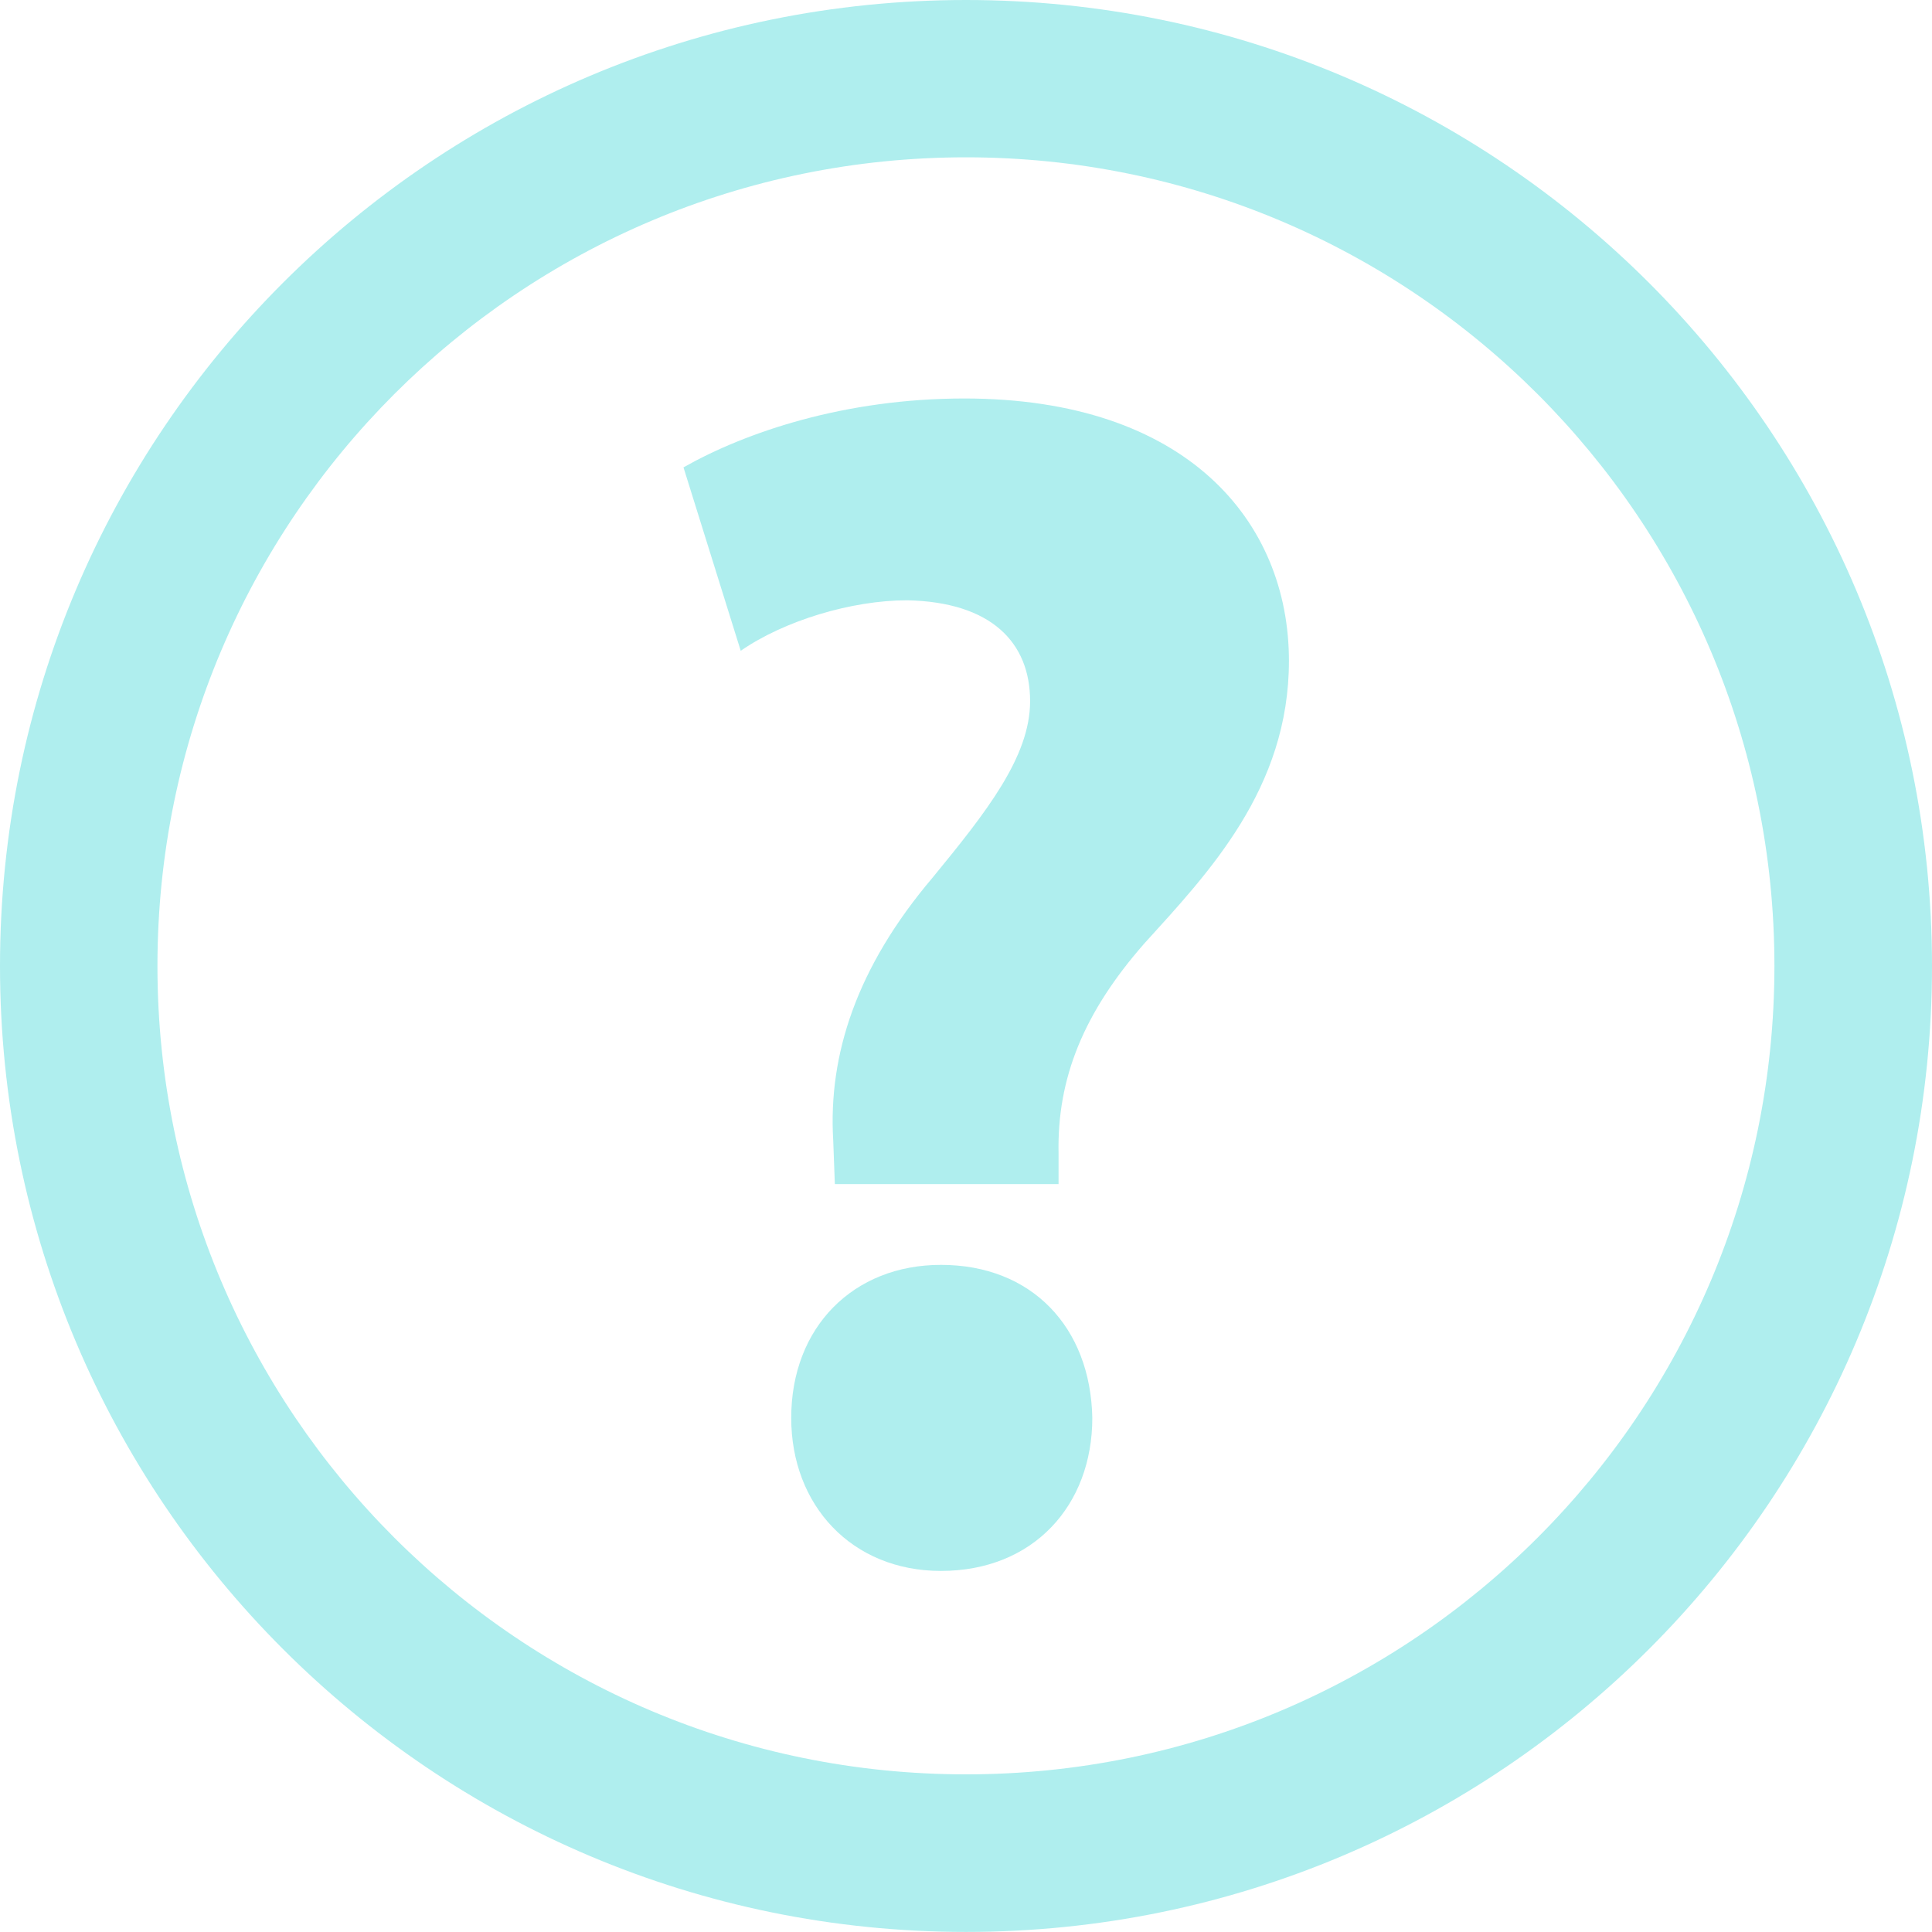
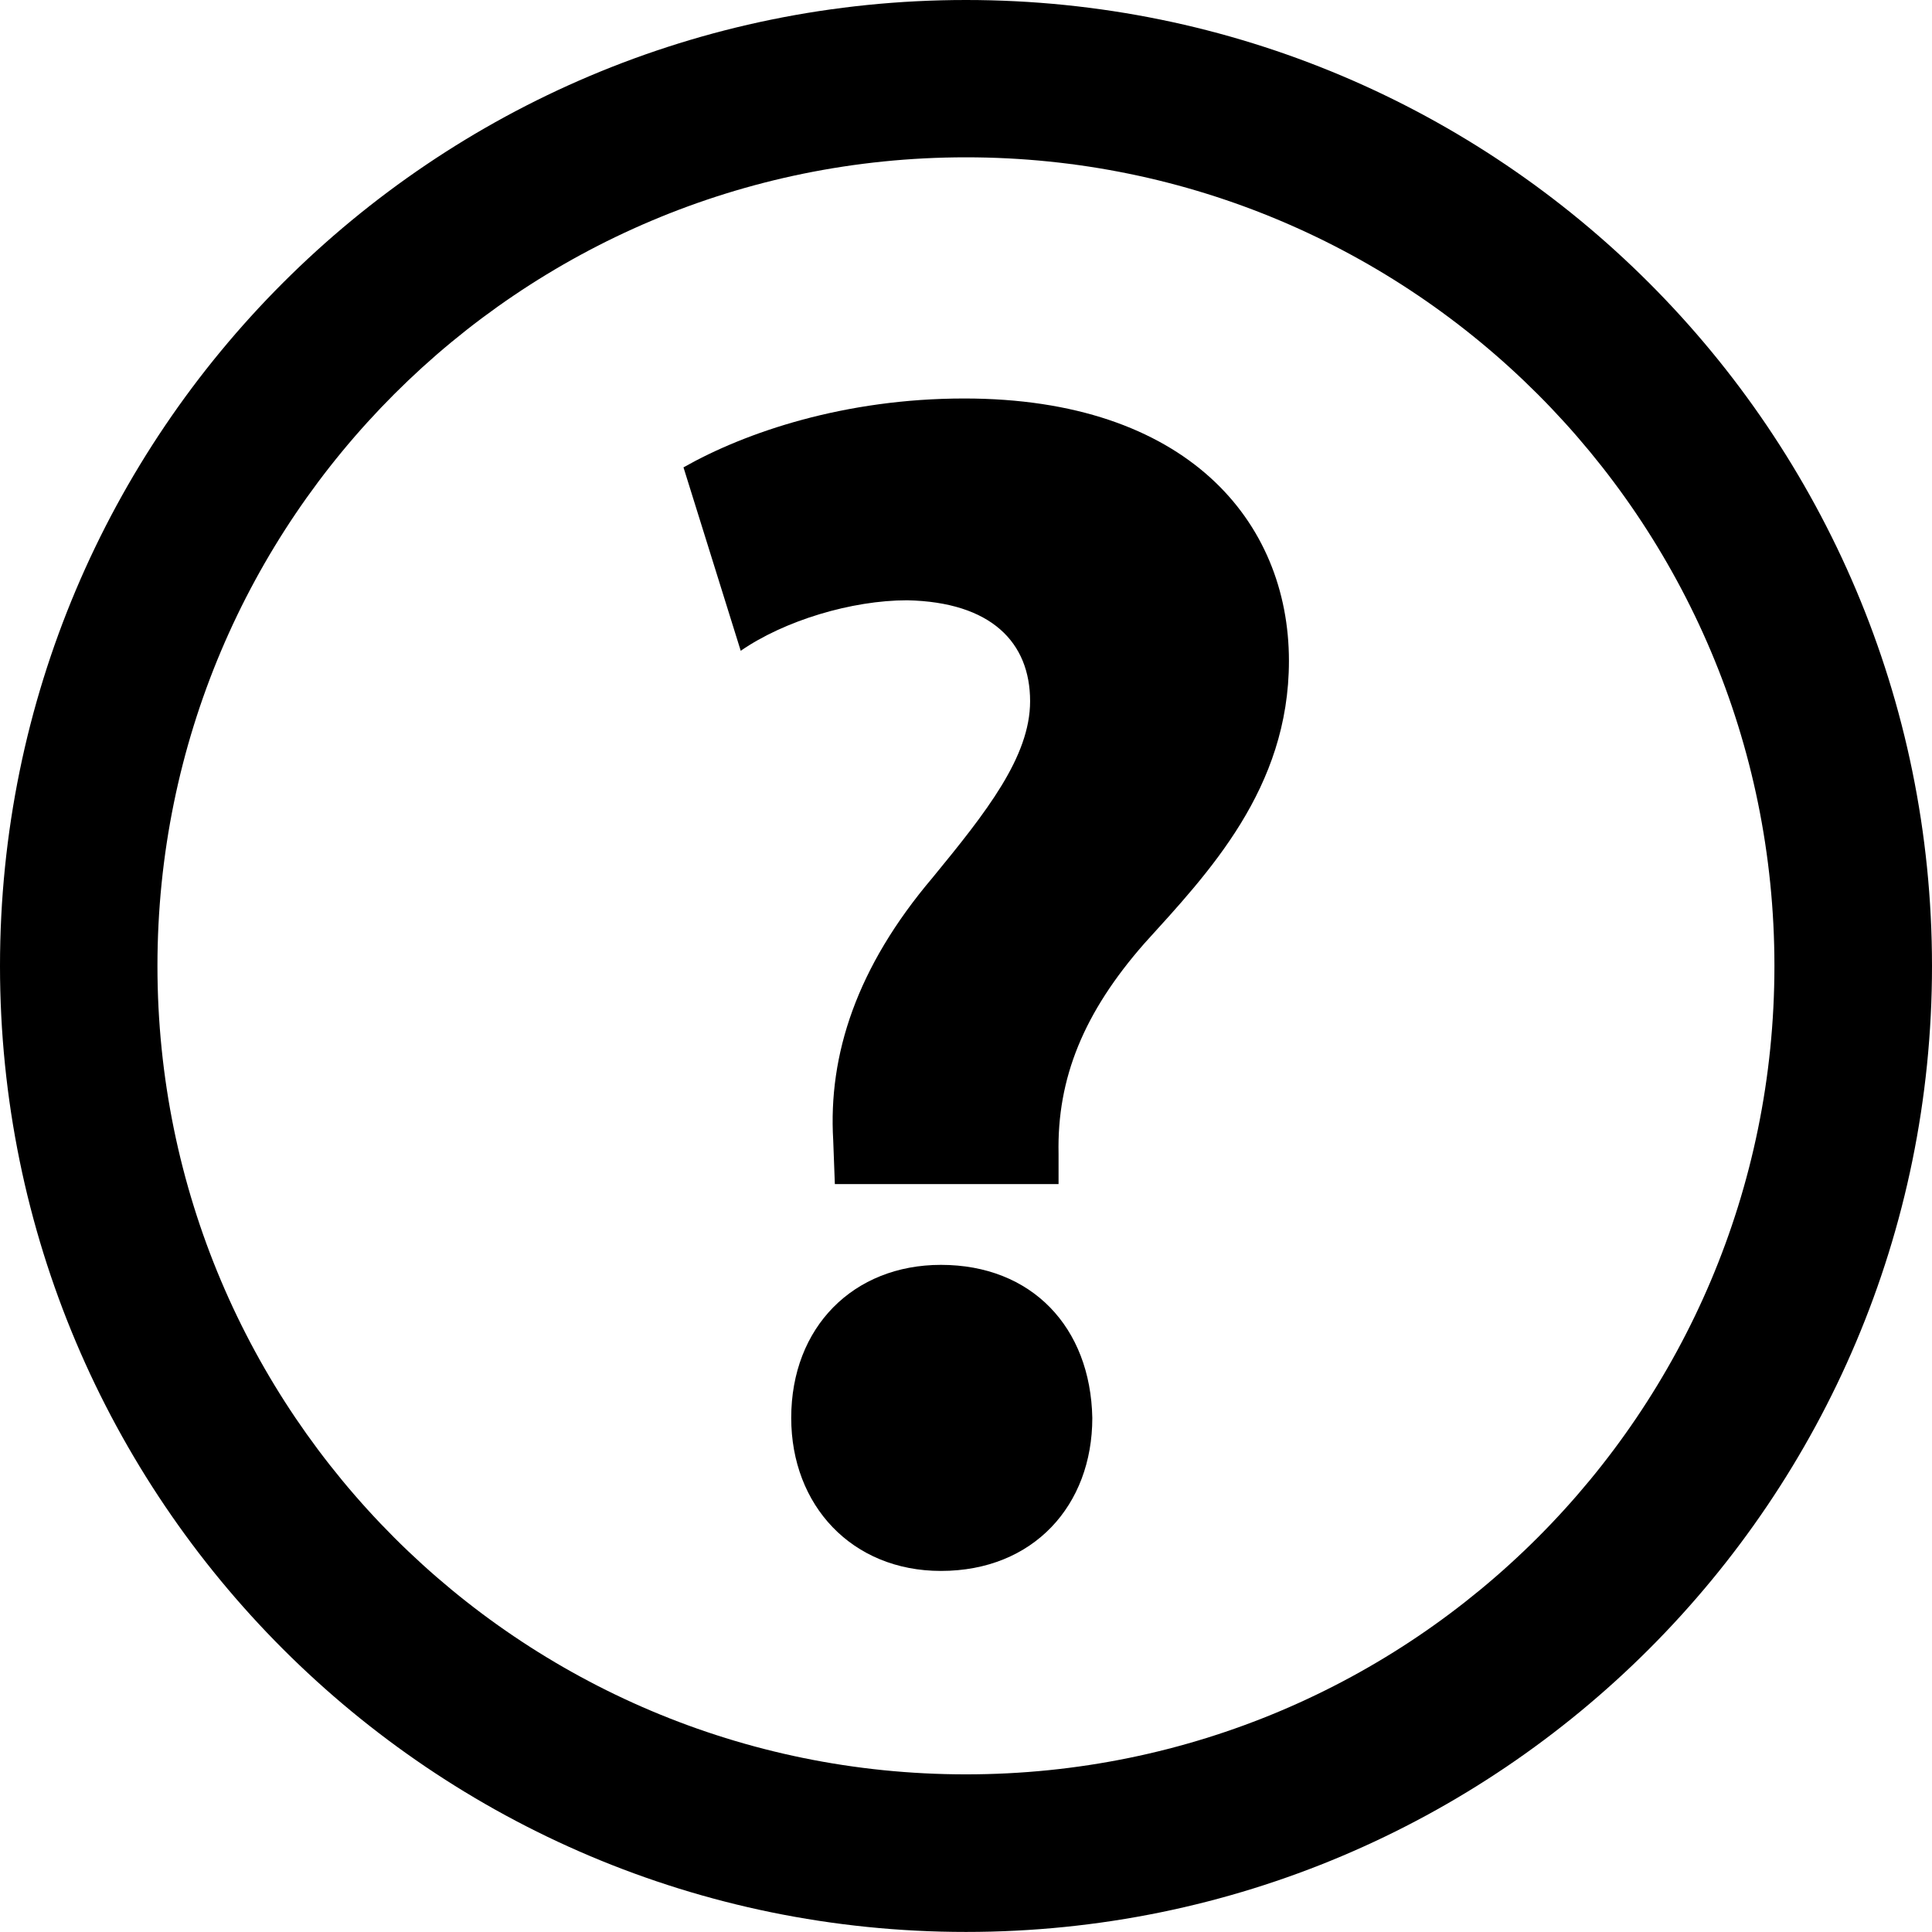
<svg xmlns="http://www.w3.org/2000/svg" version="1.1" id="Capa_1" x="0px" y="0px" viewBox="0 0 29.536 29.536" style="enable-background:new 0 0 29.536 29.536;" xml:space="preserve">
  <g>
-     <path fill="#afeeee" d="M14.768,0C6.611,0,0,6.609,0,14.768c0,8.155,6.611,14.767,14.768,14.767s14.768-6.612,14.768-14.767   C29.535,6.609,22.924,0,14.768,0z M14.768,27.126c-6.828,0-12.361-5.532-12.361-12.359c0-6.828,5.533-12.362,12.361-12.362   c6.826,0,12.359,5.535,12.359,12.362C27.127,21.594,21.594,27.126,14.768,27.126z" />
-     <path fill="#afeeee" d="M14.385,19.337c-1.338,0-2.289,0.951-2.289,2.34c0,1.336,0.926,2.339,2.289,2.339c1.414,0,2.314-1.003,2.314-2.339   C16.672,20.288,15.771,19.337,14.385,19.337z" />
-     <path fill="#afeeee" d="M14.742,6.092c-1.824,0-3.34,0.513-4.293,1.053l0.875,2.804c0.668-0.462,1.697-0.772,2.545-0.772   c1.285,0.027,1.879,0.644,1.879,1.543c0,0.85-0.67,1.697-1.494,2.701c-1.156,1.364-1.594,2.701-1.516,4.012l0.025,0.669h3.42   v-0.463c-0.025-1.158,0.387-2.162,1.311-3.215c0.979-1.08,2.211-2.366,2.211-4.321C19.705,7.968,18.139,6.092,14.742,6.092z" />
+     <path d="M14.768,0C6.611,0,0,6.609,0,14.768c0,8.155,6.611,14.767,14.768,14.767s14.768-6.612,14.768-14.767   C29.535,6.609,22.924,0,14.768,0z M14.768,27.126c-6.828,0-12.361-5.532-12.361-12.359c0-6.828,5.533-12.362,12.361-12.362   c6.826,0,12.359,5.535,12.359,12.362C27.127,21.594,21.594,27.126,14.768,27.126z" />
+     <path d="M14.385,19.337c-1.338,0-2.289,0.951-2.289,2.34c0,1.336,0.926,2.339,2.289,2.339c1.414,0,2.314-1.003,2.314-2.339   C16.672,20.288,15.771,19.337,14.385,19.337z" />
+     <path d="M14.742,6.092c-1.824,0-3.34,0.513-4.293,1.053l0.875,2.804c0.668-0.462,1.697-0.772,2.545-0.772   c1.285,0.027,1.879,0.644,1.879,1.543c0,0.85-0.67,1.697-1.494,2.701c-1.156,1.364-1.594,2.701-1.516,4.012l0.025,0.669h3.42   v-0.463c-0.025-1.158,0.387-2.162,1.311-3.215c0.979-1.08,2.211-2.366,2.211-4.321C19.705,7.968,18.139,6.092,14.742,6.092z" />
    <g>
	</g>
    <g>
	</g>
    <g>
	</g>
    <g>
	</g>
    <g>
	</g>
    <g>
	</g>
    <g>
	</g>
    <g>
	</g>
    <g>
	</g>
    <g>
	</g>
    <g>
	</g>
    <g>
	</g>
    <g>
	</g>
    <g>
	</g>
    <g>
	</g>
  </g>
  <g>
</g>
  <g>
</g>
  <g>
</g>
  <g>
</g>
  <g>
</g>
  <g>
</g>
  <g>
</g>
  <g>
</g>
  <g>
</g>
  <g>
</g>
  <g>
</g>
  <g>
</g>
  <g>
</g>
  <g>
</g>
  <g>
</g>
</svg>
